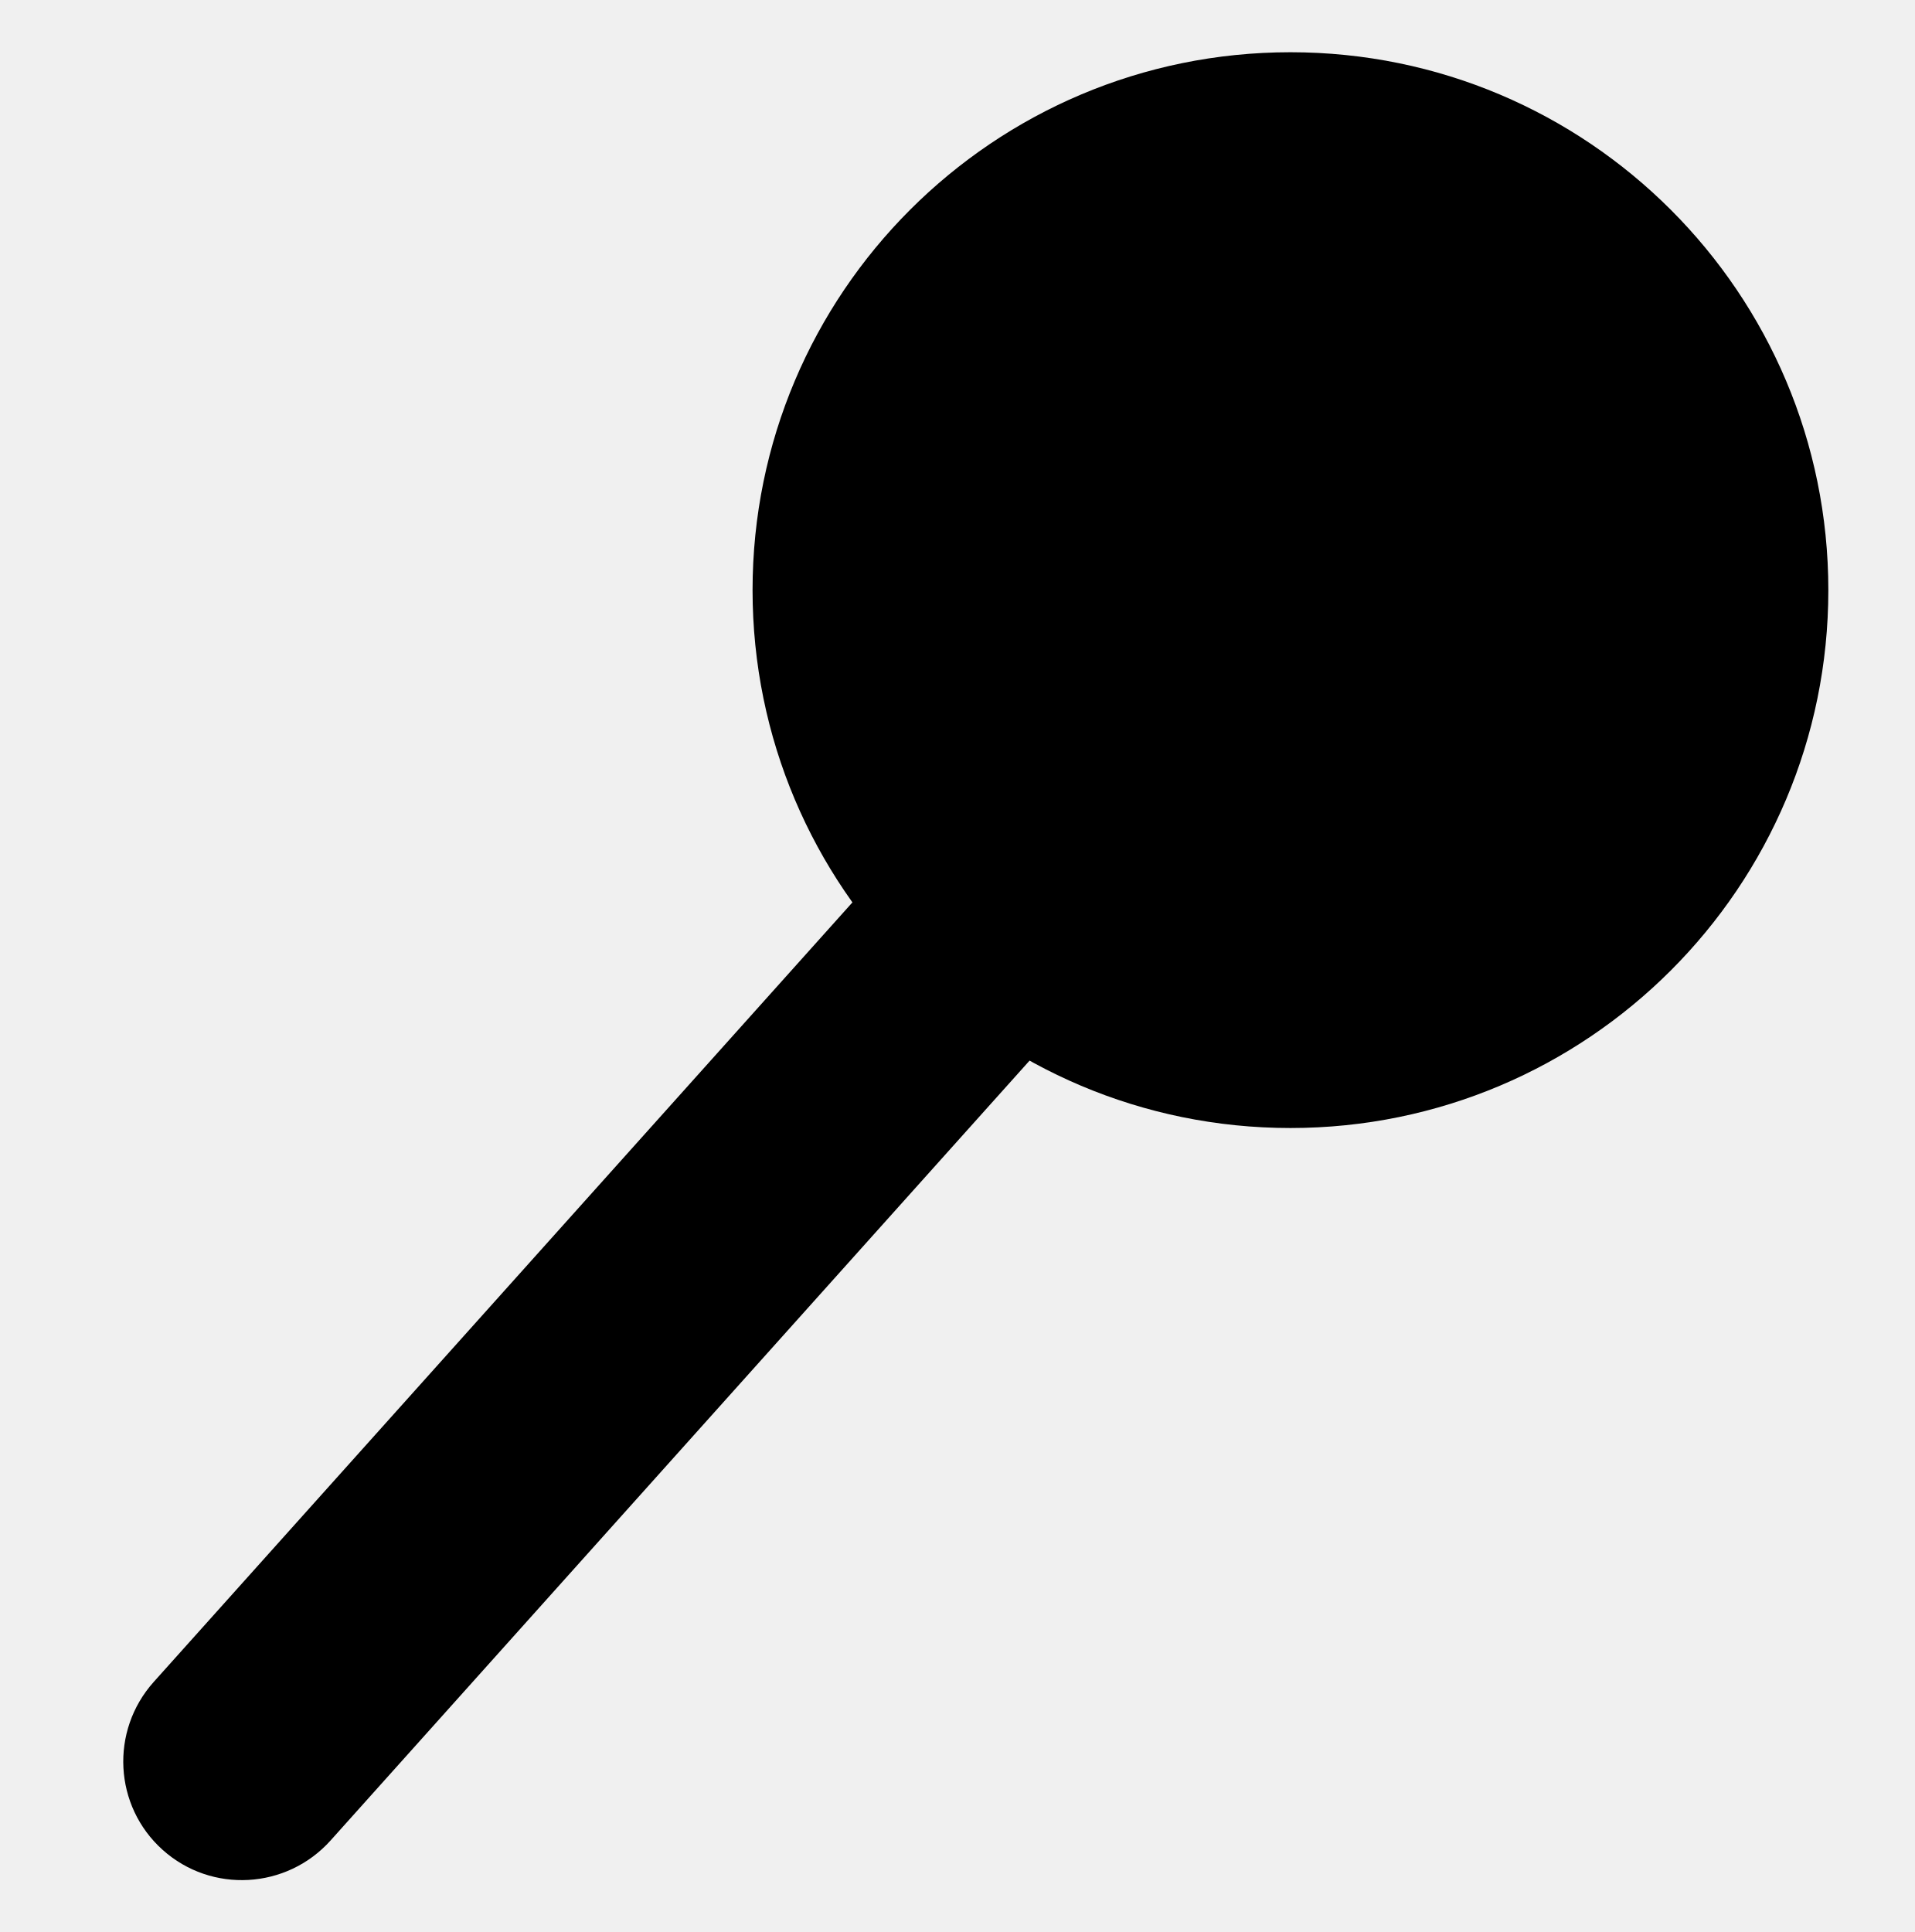
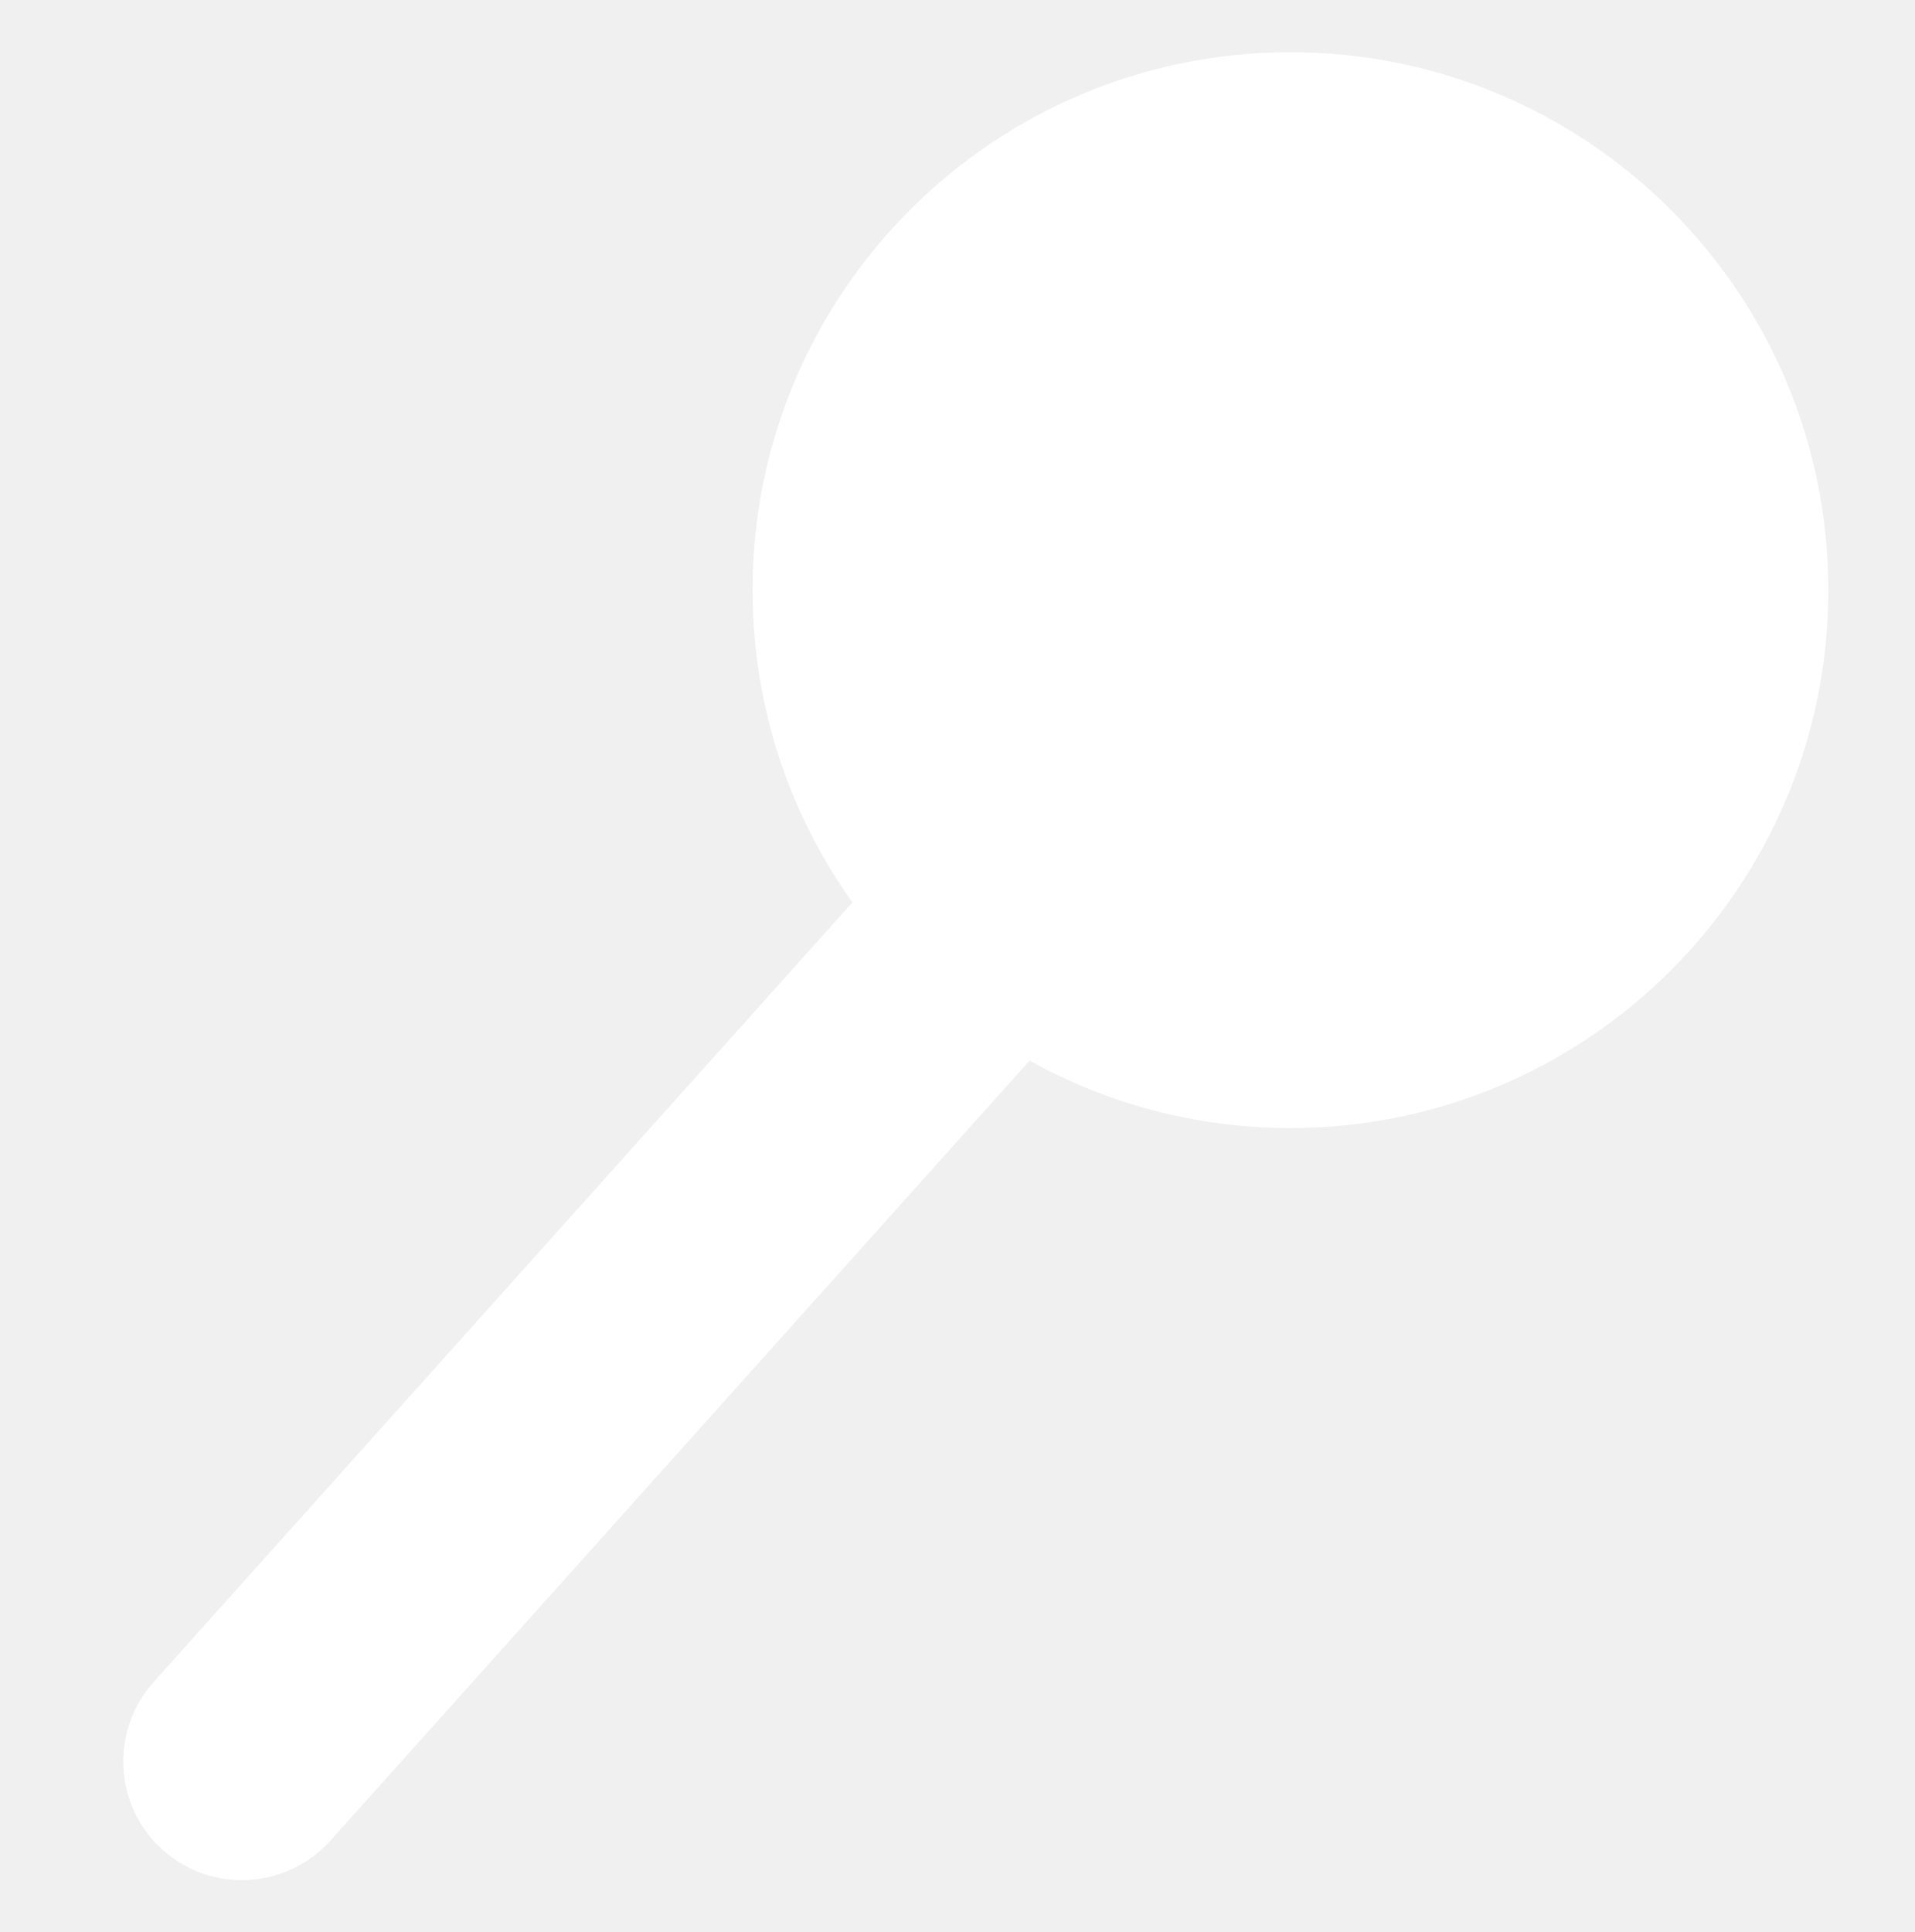
<svg xmlns="http://www.w3.org/2000/svg" version="1.1" viewBox="0 0 23.46 23.67">
  <defs>
    <style>
      .st0 {
        stroke-width: .5px;
      }

      .st0, .st1, .st2, .st3, .st4, .st5, .st6, .st7, .st8, .st9, .st10, .st11, .st12, .st13 {
-         stroke: #000;
+         stroke: #FFFFFF;
        stroke-miterlimit: 10;
      }

      .st0, .st1, .st2, .st4, .st5, .st8, .st9, .st10, .st11, .st12, .st13 {
        fill: none;
      }

      .st2 {
        stroke-dasharray: 3;
      }

      .st2, .st11, .st12, .st13 {
        stroke-width: 1.5px;
      }

      .st3, .st9 {
        stroke-width: .25px;
      }

      .st4, .st7, .st10 {
        stroke-width: .75px;
      }

      .st5 {
        stroke-dasharray: 2;
      }

      .st8 {
        stroke-width: 2px;
      }

      .st10 {
        stroke-dasharray: 1.94 1.94;
      }

      .st14 {
        display: none;
      }

      .st12 {
        stroke-dasharray: 4.64 4.64;
      }

      .st13 {
        stroke-dasharray: 3.3 3.3;
      }
    </style>
  </defs>
  <g id="move" class="st14">
    <g>
      <polygon points="11.93 0 8.93 4.72 14.6 4.72 11.93 0" />
      <polygon points="11.6 23.67 14.6 18.95 8.93 18.95 11.6 23.67" />
      <polygon points="23.21 11.66 18.43 8.69 18.43 14.31 23.21 11.66" />
      <polygon points="0 11.34 4.77 14.31 4.77 8.69 0 11.34" />
      <g>
        <rect x="10.98" y="1.69" width="1.56" height="19.62" />
        <rect x="1.85" y="10.72" width="19.83" height="1.55" />
      </g>
    </g>
  </g>
  <g id="crop" class="st14">
    <polyline class="st8" points="7.17 4.82 18.26 4.82 18.26 22.42" />
    <polyline class="st8" points="15.71 18.35 4.62 18.35 4.62 1.25" />
    <line class="st8" x1="20.76" y1="18.35" x2="23.13" y2="18.35" />
    <line class="st8" x1=".08" y1="4.82" x2="2.44" y2="4.82" />
  </g>
  <g id="select_x5F_rect" class="st14">
    <g>
      <polyline class="st11" points="21.07 16.79 21.07 19.29 18.57 19.29" />
      <line class="st12" x1="13.92" y1="19.29" x2="6.96" y2="19.29" />
      <polyline class="st11" points="4.64 19.29 2.14 19.29 2.14 16.79" />
      <line class="st13" x1="2.14" y1="13.49" x2="2.14" y2="8.53" />
      <polyline class="st11" points="2.14 6.88 2.14 4.38 4.64 4.38" />
      <line class="st12" x1="9.28" y1="4.38" x2="16.24" y2="4.38" />
      <polyline class="st11" points="18.57 4.38 21.07 4.38 21.07 6.88" />
      <line class="st13" x1="21.07" y1="10.18" x2="21.07" y2="15.14" />
    </g>
  </g>
  <g id="select_x5F_ellipse" class="st14">
    <circle class="st2" cx="11.6" cy="11.84" r="10.51" />
  </g>
  <g id="lasso_x5F_free" class="st14">
    <path class="st1" d="M5.38,22.74s1.67-.88,1.49-4.04S1.07,14.13,1.78,8.24,10.66.85,14.61.85s9.85,3.34,8,8c-1.85,4.66-5.89,6.77-13.19,7.47" />
    <path class="st1" d="M5.65,19.05s-4.66.79-5.1-2.81,2.81-3.6,5.1-3.34,6.33,4.48,0,6.15Z" />
  </g>
  <g id="lasso_x5F_poly" class="st14">
    <polygon class="st1" points="7.36 15.84 1.23 2.99 14.31 10.42 21.98 6.35 18.5 16.79 7.36 15.84" />
    <path class="st1" d="M1.23,19.54s3.7-4.78,4.92-6.22,3.05-1.03,3.64-.26.83,1.78,0,2.89-4.02,6.01-4.02,6.01" />
  </g>
  <g id="magic_x5F_wand" class="st14">
    <rect class="st1" x="8.77" y="3.95" width="2.83" height="19.14" rx="1.41" ry="1.41" transform="translate(12.23 -3.28) rotate(43.92)" />
    <rect class="st6" x="6.28" y="10.13" width="2.83" height="11.96" rx="1.41" ry="1.41" transform="translate(13.32 -.83) rotate(43.92)" />
    <path d="M8.64,2.23c.83,1.67.96,2.17,2.96,2.96-1.96.96-2.13,1.63-2.88,2.88-.79-1.75-1.17-1.92-2.79-2.79,1.33-.54,2.13-1,2.71-3.04Z" />
    <path d="M20.31,9.04c.39.79.45,1.03,1.4,1.4-.93.45-1.01.77-1.36,1.36-.37-.83-.55-.91-1.32-1.32.63-.26,1.01-.47,1.28-1.44Z" />
    <path d="M20.14,2.04c.01,1.13-.05,1.44.84,2.41-1.33,0-1.6.33-2.34.81.03-1.17-.13-1.36-.79-2.27.87.06,1.43.02,2.29-.95Z" />
  </g>
  <g id="lasso_x5F_magnetic" class="st14">
    <polygon class="st1" points="7.36 16.19 1.23 3.35 14.31 10.78 21.98 6.71 18.5 17.14 7.36 16.19" />
    <path class="st1" d="M1.23,19.89s3.7-4.78,4.92-6.22,3.05-1.03,3.64-.26.83,1.78,0,2.89-4.02,6.01-4.02,6.01" />
    <g>
      <path class="st4" d="M11.43.74S20.15.03,19.15,5.32s-8.81,1.57-8.81,1.57l.75-1.32s6.23,3.32,6.81-.38-6.31-3.24-6.31-3.24l-.15-1.22Z" />
      <path d="M13.2.73s6.98-.02,5.94,4.59-6.86,2.18-6.86,2.18l.39-1.22s4.64,2.61,5.23-1.08-4.54-3.27-4.54-3.27l-.15-1.2Z" />
    </g>
  </g>
  <g id="select_x5F_quick" class="st14">
    <g>
      <path d="M12.32,20.47s.84-.33,1.14-1.32-.11-2.37,1.82-4.55c1.66-1.29,2.95-.54,3.56-.03s1.5,2.28-.87,4.76c-3.08,2.41-5.65,1.14-5.65,1.14Z" />
      <path d="M18.53,13.03s1.35.1,1.69,1.52c2.19-2.6,3.05-3.63,3.05-3.63l-1.61-1.38-3.13,3.48Z" />
    </g>
    <path class="st5" d="M16.31,11.73c5.88,6.35-3.43,8.12-7.66,8.12S.99,16.21.99,11.73,4.42,3.6,8.65,3.6s1.78,1.78,7.66,8.12Z" />
  </g>
  <g id="remove_x5F_bg" class="st14">
    <rect x="1" y="5.67" width="4.35" height="4.35" />
    <rect x="5.35" y="10.02" width="4.35" height="4.35" />
    <rect x="9.71" y="5.67" width="4.35" height="4.35" />
    <rect x="14.06" y="10.02" width="4.35" height="4.35" />
    <rect x="18.41" y="5.67" width="4.35" height="4.35" />
    <rect x="9.71" y="14.38" width="4.35" height="4.35" />
    <rect x="1" y="14.38" width="4.35" height="4.35" />
    <rect x="18.41" y="14.38" width="4.35" height="4.35" />
  </g>
  <g id="brush" class="st14">
    <g>
      <path d="M3.86,21.17s.84-.33,1.14-1.32-.11-2.37,1.82-4.55c1.66-1.29,2.95-.54,3.56-.03s1.5,2.28-.87,4.76c-3.08,2.41-5.65,1.14-5.65,1.14Z" />
      <path d="M10.08,13.73s1.35.1,1.69,1.52c2.19-2.6,8.33-11.52,8.33-11.52l-.46-.65-9.56,10.64Z" />
    </g>
  </g>
  <g id="pencil" class="st14">
    <g>
      <rect class="st3" x="10.02" y="2.65" width="3.99" height="17.76" transform="translate(15 27.92) rotate(-144.13)" />
      <rect class="st3" x="16.29" y="1.62" width="3.99" height="2.49" transform="translate(31.42 15.91) rotate(-144.13)" />
      <polygon class="st9" points="4.3 22.21 8.05 20.27 4.96 18.03 4.3 22.21" />
    </g>
  </g>
  <g id="eraser" class="st14">
    <rect class="st1" x="7.97" y="2.39" width="7.02" height="16.5" transform="translate(11.97 26.29) rotate(-134.66)" />
    <rect class="st6" x="10.66" y="3.52" width="7.02" height="8.93" transform="translate(18.45 23.67) rotate(-134.66)" />
    <rect class="st6" x="3.14" y="18.94" width="17.59" height=".82" />
  </g>
  <g id="fill" class="st14">
    <g>
      <rect class="st1" x="5.94" y="5.29" width="9.96" height="13.31" transform="translate(11.16 -4.23) rotate(43.28)" />
      <circle cx="12.28" cy="9.91" r="1.69" />
      <path d="M20.36,11.7s1.69,1.04,1.56,3.42-1.97,2.55-2.72,2.47-1.65-1.36-1.03-2.54.97-.93,1.55-1.79.18-1.72.18-1.72c0,0,.16-.03.46.16Z" />
      <path class="st4" d="M8.12,7.66s-3.09-3.97-1.04-4.97,5.21,4.61,5.21,7.23" />
    </g>
  </g>
  <g id="gradient" class="st14">
    <rect class="st11" x="2.14" y="4.38" width="18.92" height="14.91" />
    <rect x="1.71" y="4.38" width="3.39" height="15.08" />
    <rect x="5.21" y="4.21" width="1.12" height="15.08" />
    <rect x="6.53" y="4.93" width="1.02" height="15.08" />
    <rect x="7.77" y="4.93" width=".92" height="15.08" />
    <rect x="8.89" y="4.8" width=".86" height="15.08" />
    <rect x="9.94" y="4.6" width=".62" height="15.08" />
    <rect x="10.84" y="4.6" width=".46" height="15.08" />
    <rect x="11.6" y="4.52" width=".35" height="15.08" />
    <rect x="12.23" y="4.8" width=".26" height="15.08" />
    <rect x="12.78" y="4.8" width=".22" height="15.08" />
    <rect x="13.21" y="4.8" width=".11" height="15.08" />
    <rect x="13.55" y="4.8" width=".03" height="15.08" />
  </g>
  <g id="eyedropper" class="st14">
    <path class="st1" d="M20.24,2.72h0c.76.72.79,1.91.08,2.66l-12.78,13.52-2.5,1.94c-.72.76-1.58,1.14-2.33.43h0c-.76-.72-.64-1.53.08-2.29l2.24-2.91L17.57,2.8c.72-.76,1.91-.79,2.66-.08Z" />
    <path class="st6" d="M14.57,1.22h3.77v9.12c0,1.04-.84,1.88-1.88,1.88h0c-1.04,0-1.88-.84-1.88-1.88V1.22h0Z" transform="translate(23.8 22.91) rotate(-136.62)" />
    <rect class="st6" x="8.41" y="7.83" width="11.04" height="3.13" transform="translate(17.6 25.79) rotate(-136.62)" />
  </g>
  <g id="clone_x5F_stamp" class="st14">
    <g>
      <path d="M2.33,15.72s1.59-1.42,7.54-1.13l.28-4.82s-3.35-.68-3.29-4.54S9.87,1.03,11.29,1.03s4.31.79,4.37,4.03c.06,3.23-1.87,4.54-2.84,4.76.17,2.84.34,4.65.34,4.65,0,0,6.52.17,7.71,1.25v3.91H2.33v-3.91Z" />
      <rect x="2.33" y="20.94" width="18.54" height="1.7" />
    </g>
  </g>
  <g id="sharpen" class="st14">
    <polygon points="2.33 22.64 20.87 22.64 11.6 1.03 2.33 22.64" />
  </g>
  <g id="blur" class="st14">
    <rect x="2.08" y="7.94" width="19.04" height=".7" />
    <rect x="2.08" y="9.54" width="19.04" height=".7" />
    <rect x="2.08" y="11.15" width="19.04" height=".7" />
    <rect x="2.08" y="12.58" width="19.04" height=".7" />
    <rect x="2.08" y="14.02" width="19.04" height=".7" />
    <rect x="2.08" y="15.32" width="19.04" height=".7" />
    <rect x="2.08" y="16.57" width="19.04" height=".7" />
    <rect x="2.08" y="17.72" width="19.04" height=".7" />
    <rect x="2.08" y="18.87" width="19.04" height=".7" />
    <rect x="2.08" y="19.85" width="19.04" height=".7" />
    <rect x="2.08" y="20.73" width="19.04" height=".7" />
    <rect x="2.08" y="21.58" width="19.04" height=".7" />
    <rect x="2.08" y="2.05" width="19.04" height=".7" />
    <rect x="2.08" y="4.12" width="19.04" height=".7" />
    <rect x="2.08" y="6.19" width="19.04" height=".7" />
  </g>
  <g id="smudge" class="st14">
    <path d="M7.82,15.51s.11-3.27,0-4.37-2.08-4.68-2.31-5.6-.25-2.13-.16-2.37.51-.51.72-.47.72.87.81,1.14.58,1.14.58,1.14c0,0,.96,1.14,1.37,2.04s.83,1.3,1.07,1.72.31-.67,0-1.43-.56-.69-.56-.69c0,0,.22-.83,1.05-.78s1.81.78,2.01,1.23.58,1.46.69,1.72.2-.09.2-.09c0,0-.07-.78-.49-1.37.1-.31.83-.25,1.34.27s.81,1.12,1.01,1.81c.22.21.49-.12.43-.32s-.43-.53-.43-.53c0,0,.74-.09,1.14.34s.96,1.43,1.52,3.27.94,3.02,1.07,4.7.27,1.59.27,1.59c0,0,.83,1.28-.51,2.69s-3.81,1.72-4.25,1.77-1.79-.04-2.04-.22-.12-.31-.45-1.1-2.33-1.07-3.34-1.77c-.49-.18-1.46-.45-2.44-1.34-.96-1.77-1.1-2.46-1.48-3.11s.4-2.19.4-2.19l.04-1.25s.72-.16,1.16.4.78,1.28.72,1.77.27,1.05.83,1.41Z" />
    <path d="M17.39,4.58s-4.13-2.32-10.41-2.35c0-.76,0-1.48,0-1.48l-3.38,2.62,1.77,1.38s.22-.03.07-.24c-.35-.12-.7-.64-.72-.97-.05-.64.4-1.24,1.19-1.28s1.41.69,1.41,1.06-.37,1.21-.5,1.33,2.59-2.18,10.56-.07Z" />
  </g>
  <g id="burn" class="st14">
    <path d="M14.5,16.62s-.51.92-1.26,1.13-3.92.46-5.73-.71-2.97-2.23-5.09-2.65c-2.12-.42-1.2-1.3-1.19-1.37,0-.03,1.59-.53,2.63-.35s3.98,1.1,4.84.7c1.53-.71,1.42-1.87,1.03-2.73s-4.78-2.05-6.41-1.65c-1.28.31-.76,2.9-1.52,3.2-1.02.4-1.07.12-1.11.02-.14-.31-.23-.72-.17-1.22.15-1.31.07-4.79.34-5.23s1.3-.23,1.3-.23c0,0,0-.87.32-1.12s7.01-.19,7.01-.19c0,0,.98-.4,1.42-.21s.86.92,1.08,1.23,3.93,3.29,4.57,3.66,3.35,2.19,3.55,2.47,3,2.99,3,2.99l-5.27,5.01-3.34-2.76Z" />
  </g>
-   <g id="dodge">
+   <g id="dodge" fill="#FFFFFF">
    <g>
      <circle cx="15.81" cy="7.23" r="6.59" />
      <rect x="7.86" y="3.49" width="2.91" height="21.96" rx="1.46" ry="1.46" transform="translate(6.6 31.48) rotate(-138.13)" />
    </g>
  </g>
  <g id="healing_x5F_brush" class="st14">
    <g>
      <path d="M20.44,3.89c-1.21-.98-2.98-.79-3.96.42l-10.26,12.71c-.98,1.21-.79,2.98.42,3.96s2.98.79,3.96-.42l10.26-12.71c.98-1.21.79-2.98-.42-3.96ZM11.53,14.24l-1.12-.9,1.58-1.96,1.12.9-1.58,1.96ZM14.08,11.08l-1.12-.9,1.58-1.96,1.12.9-1.58,1.96ZM13.32,15.69l-1.12-.9,1.58-1.96,1.12.9-1.58,1.96ZM15.87,12.52l-1.12-.9,1.58-1.96,1.12.9-1.58,1.96Z" />
      <path class="st10" d="M12.71,17.07c-2.11,2.61-7.68-.71-8.66-4.81-.98-4.11,1.56-8.23,5.67-9.2,4.11-.98,11.86,3.07,8.68,7.01-3.18,3.94-4.3,5.29-5.69,7.01Z" />
    </g>
  </g>
  <g id="sponge" class="st14">
    <path class="st4" d="M20.76,12.1c0,4.96-8.26,13.01-9.07,8.98S2.62,17.06,2.62,12.1C2.62,8.22,7.73,1.35,10.3,1.32c.72,0,1.24.52,1.39,1.8.71,5.84,9.07,4.02,9.07,8.98Z" />
    <line class="st4" x1="4.12" y1="7.45" x2="4.11" y2="15.19" />
    <line class="st4" x1="5.79" y1="4.88" x2="5.77" y2="16.35" />
    <line class="st4" x1="7.47" y1="17.25" x2="7.49" y2="2.95" />
    <line class="st4" x1="9.6" y1="18.45" x2="9.36" y2="1.71" />
    <line class="st4" x1="11.69" y1="21.08" x2="11.51" y2="2.35" />
    <line class="st4" x1="13.54" y1="21.86" x2="13.39" y2="6.36" />
    <line class="st4" x1="15.7" y1="20.58" x2="15.57" y2="7.41" />
    <line class="st4" x1="17.61" y1="8.17" x2="17.72" y2="18.66" />
    <line class="st4" x1="19.41" y1="9.5" x2="19.48" y2="16.12" />
    <line class="st4" x1="11.94" y1="3.76" x2="6.72" y2="3.75" />
    <line class="st4" x1="12.75" y1="5.71" x2="5.2" y2="5.7" />
    <line class="st4" x1="4.11" y1="7.62" x2="15.25" y2="7.47" />
    <line class="st4" x1="3.23" y1="9.54" x2="19.04" y2="9.32" />
    <line class="st4" x1="2.62" y1="11.61" x2="20.5" y2="11.43" />
    <line class="st4" x1="2.86" y1="13.45" x2="20.5" y2="13.28" />
    <line class="st4" x1="4.58" y1="15.58" x2="19.89" y2="15.33" />
    <line class="st4" x1="18.68" y1="17.46" x2="8.19" y2="17.56" />
    <line class="st4" x1="17.34" y1="19.3" x2="10.72" y2="19.36" />
  </g>
  <g id="shapes" class="st14">
    <rect class="st4" x="1.95" y="1.84" width="19.61" height="19.61" />
    <circle class="st4" cx="10.36" cy="9.82" r="3.06" />
    <polygon class="st4" points="4.14 4.39 7.89 19.28 19.38 6.55 4.14 4.39" />
  </g>
  <g id="text" class="st14">
    <g>
      <rect class="st7" x="2.36" y="2.38" width="18.84" height="1.75" />
      <rect class="st7" x="2.02" y="11.8" width="18.84" height="1.75" transform="translate(-1.23 24.11) rotate(-90)" />
      <rect class="st7" x="1.38" y="2.54" width=".5" height="3.16" transform="translate(2.28 -.26) rotate(30)" />
      <rect class="st7" x="21.67" y="2.54" width=".5" height="3.16" transform="translate(.87 11.51) rotate(-30)" />
    </g>
  </g>
  <g id="pen" class="st14">
    <g>
      <polygon class="st4" points="5.94 18.75 4.69 17.27 7.99 8.52 12.74 6.37 17.51 10.65 14.9 15.96 5.94 18.75" />
      <line class="st0" x1="10.63" y1="12.51" x2="5.37" y2="18.08" />
      <polygon points="13.1 5.69 18.31 10.32 20.23 8.18 14.91 3.41 13.1 5.69" />
      <circle cx="10.63" cy="12.51" r="1.14" />
    </g>
  </g>
</svg>
